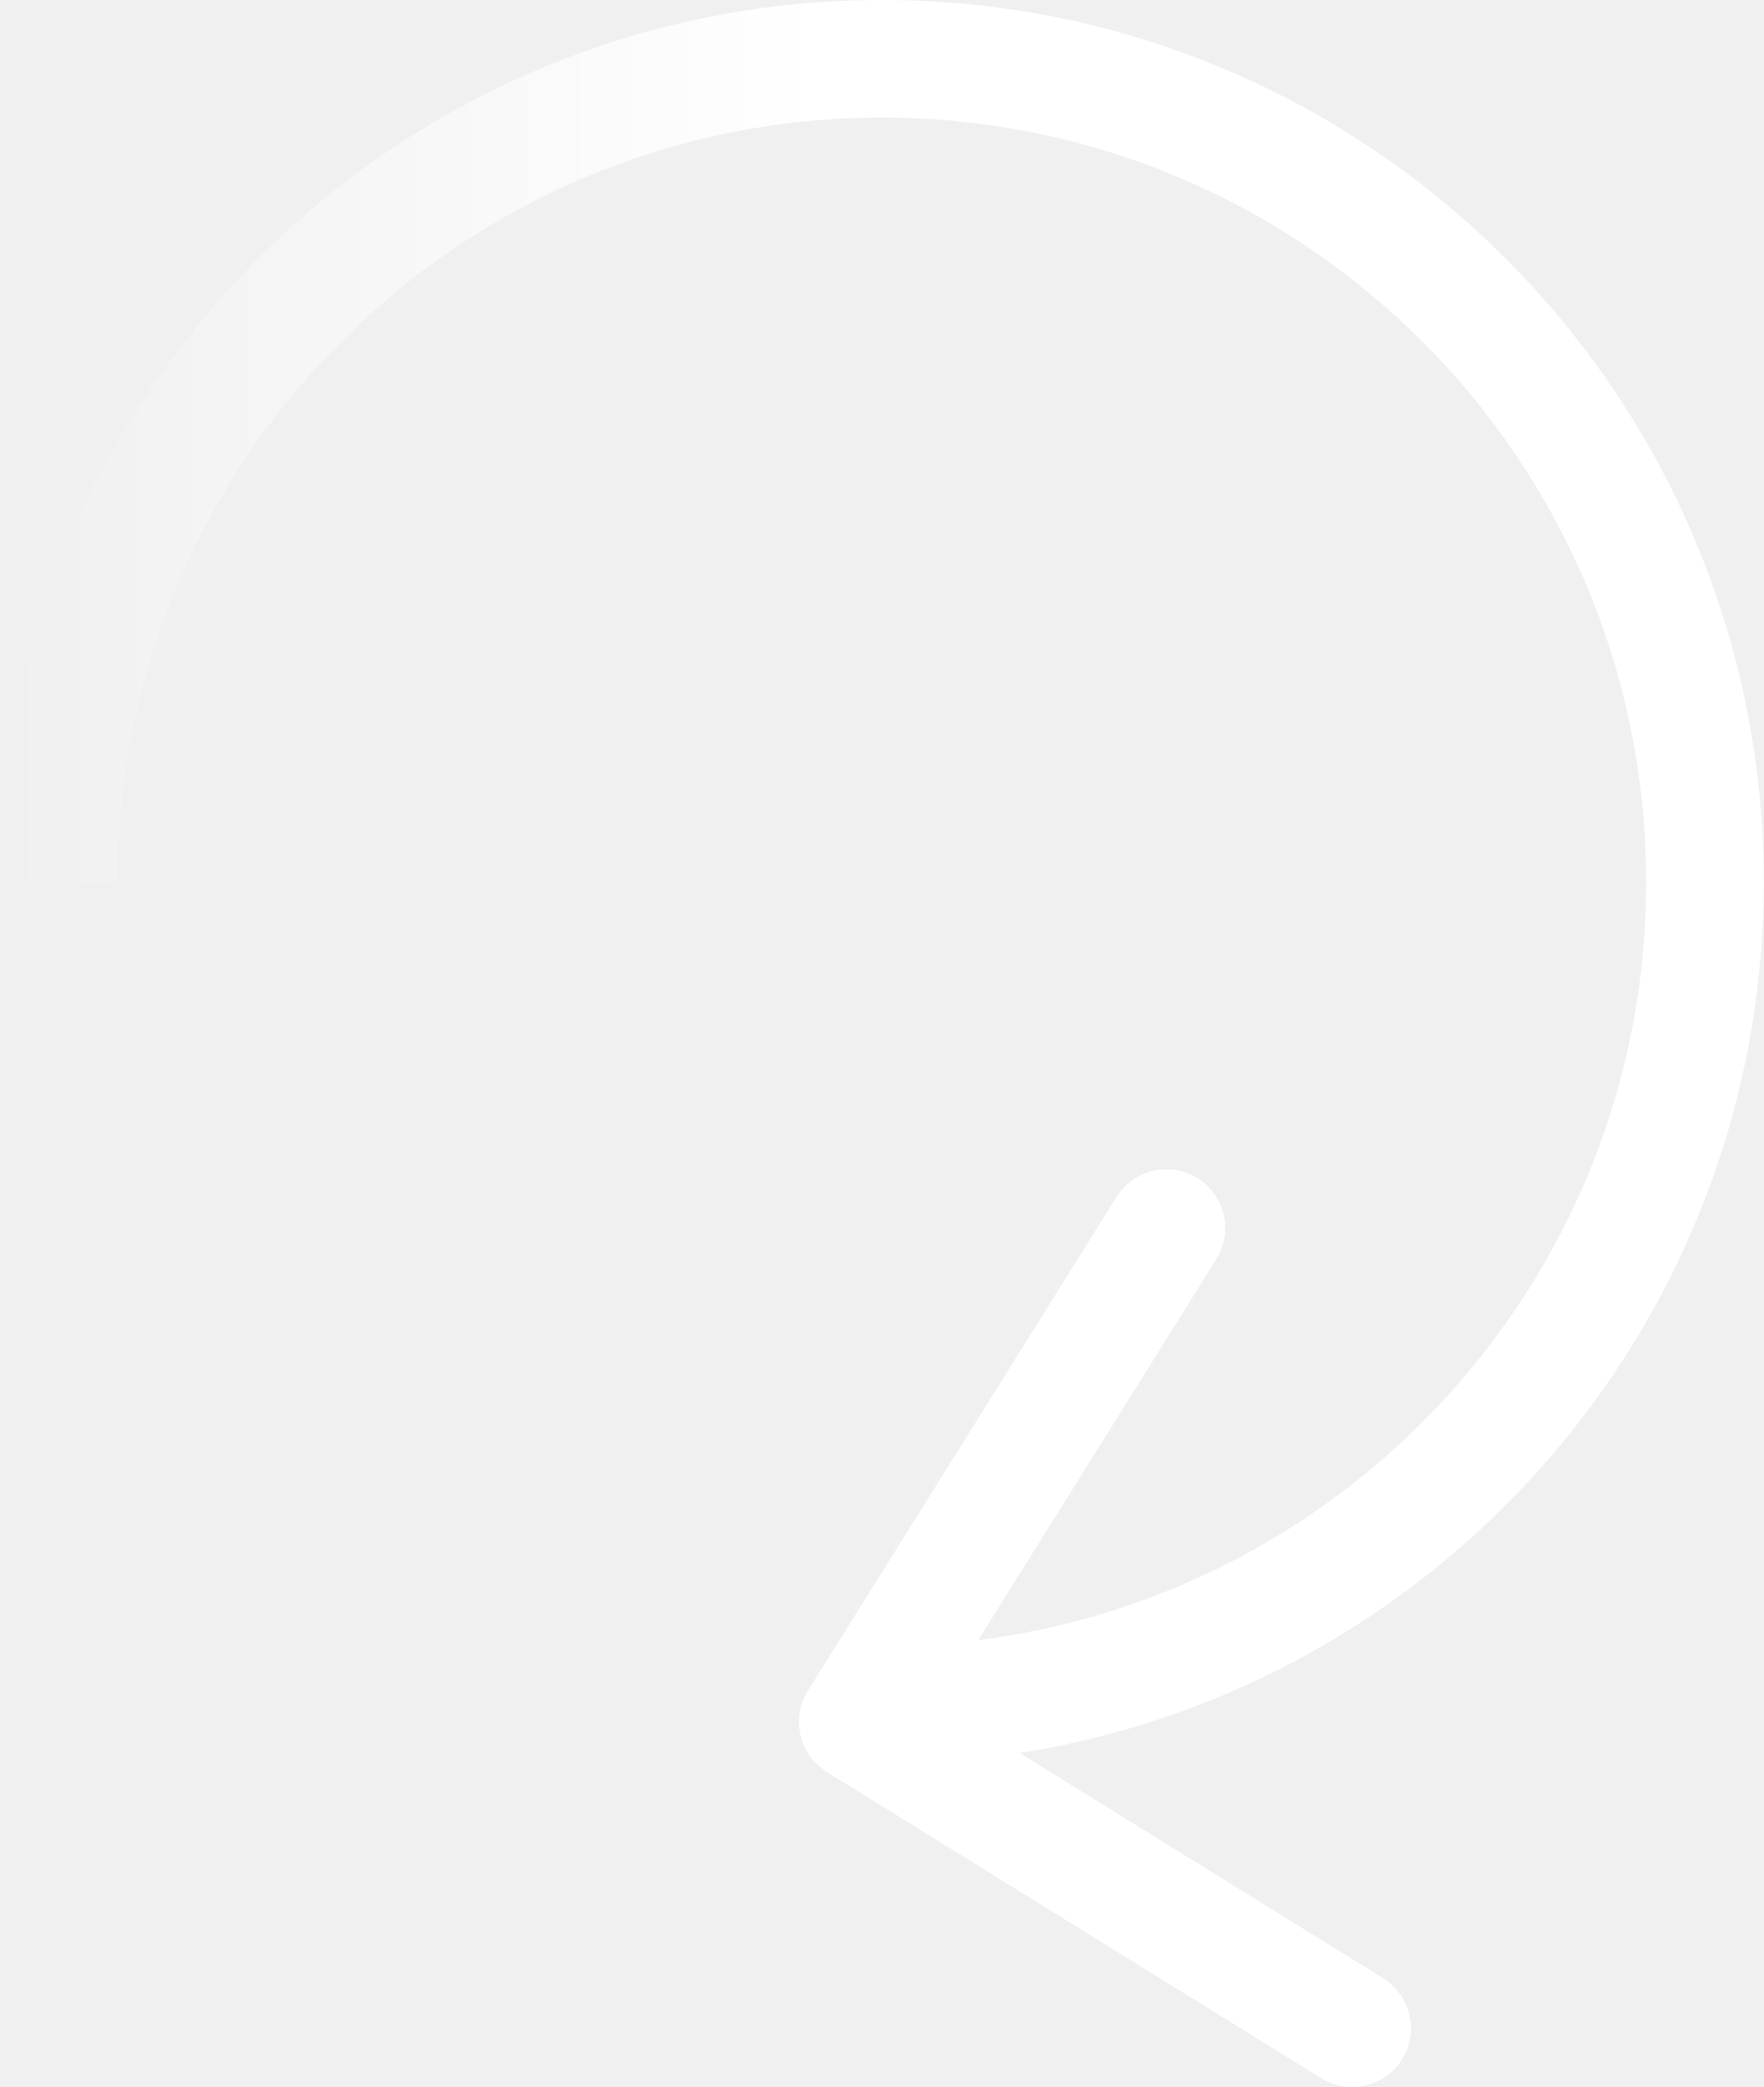
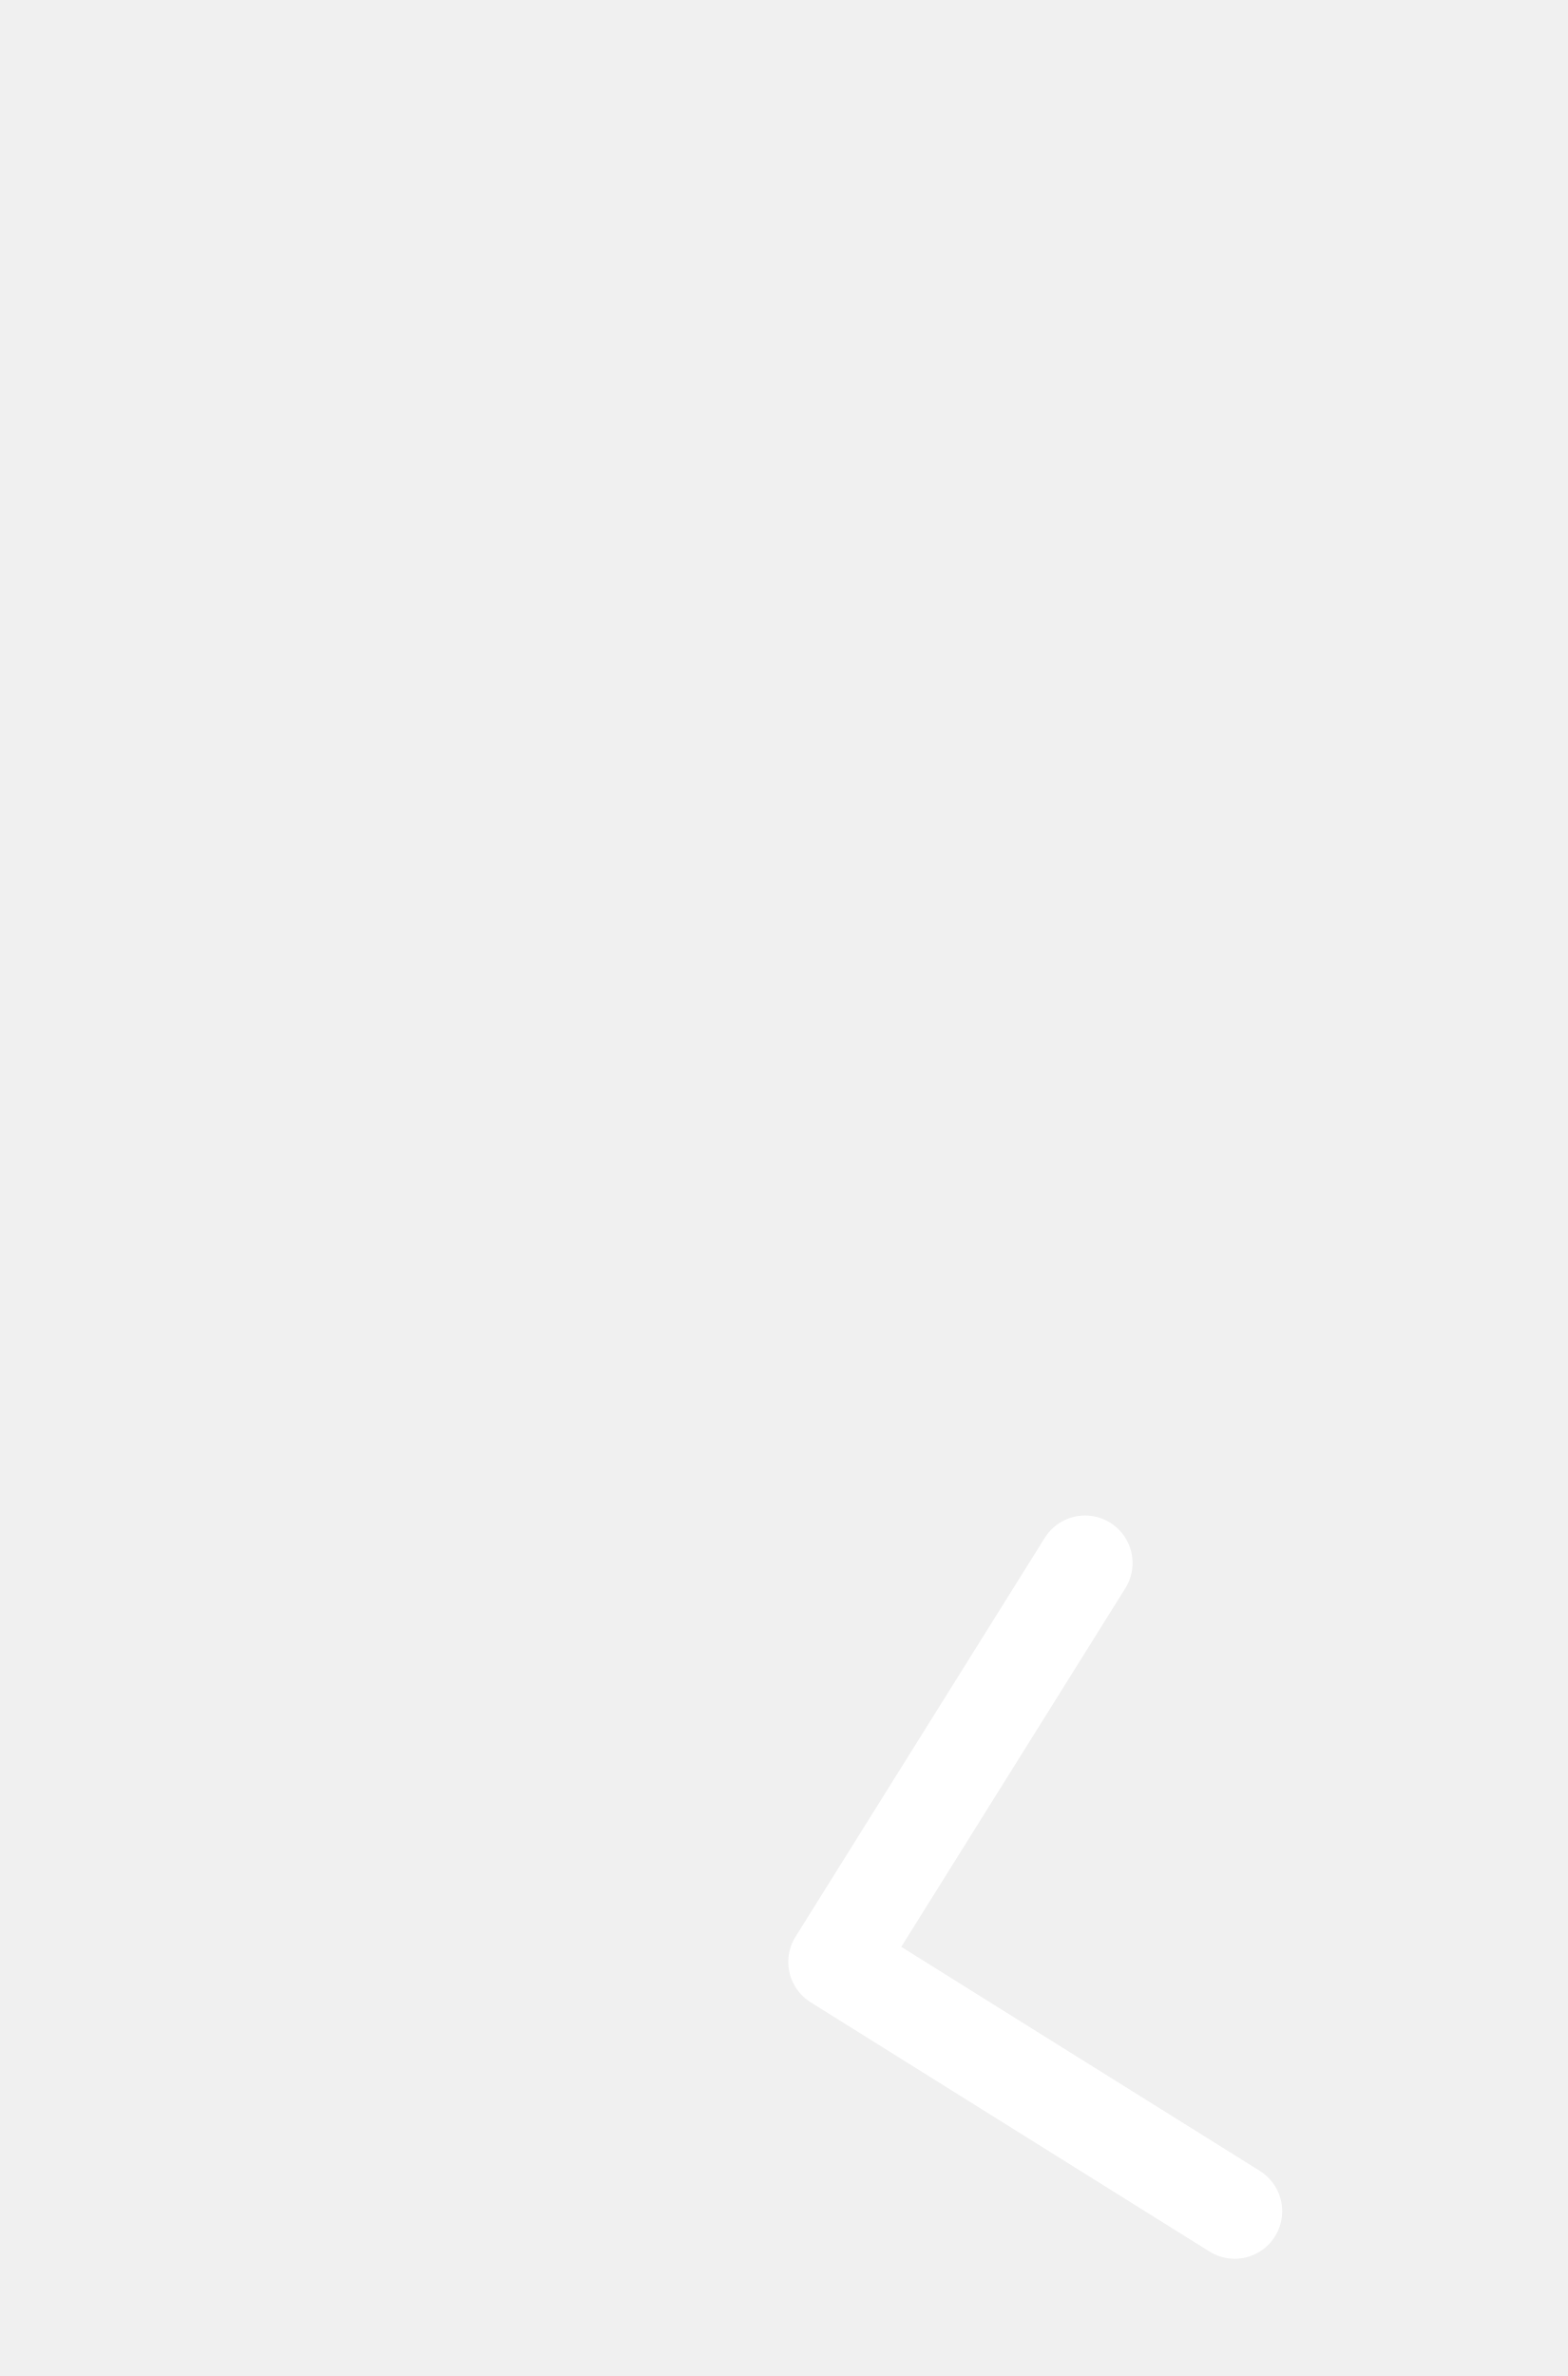
- <svg xmlns="http://www.w3.org/2000/svg" viewBox="0 0 30 35.5">
-   <defs>
-     <style>.cls-1,.cls-2{fill:none;stroke-width:2px;}.cls-1{stroke-miterlimit:10;stroke:url(#linear-gradient);}.cls-2{stroke:#fff;stroke-linecap:round;stroke-linejoin:round;}</style>
-     <linearGradient id="linear-gradient" y1="24" x2="30" y2="24" gradientTransform="matrix(1, 0, 0, -1, 0, 39)" gradientUnits="userSpaceOnUse">
-       <stop offset="0" stop-color="#fff" stop-opacity="0" />
-       <stop offset="0.47" stop-color="#fff" />
-     </linearGradient>
-   </defs>
-   <g id="Layer_2" data-name="Layer 2">
-     <g id="Layer_1-2" data-name="Layer 1">
-       <g id="Layer_2-2" data-name="Layer 2">
-         <g id="Layer_1-2-2" data-name="Layer 1-2">
-           <path class="cls-1" d="M1,15A14,14,0,1,1,15,29" />
-           <path class="cls-2" d="M19.84,20.89l-5.25,8.4L23,34.5" />
-         </g>
-       </g>
-     </g>
+ <svg xmlns="http://www.w3.org/2000/svg" width="33" height="50" viewBox="0 0 33 50">
+   <g fill="none" fill-rule="evenodd" stroke-linecap="round" stroke-linejoin="round" stroke-width="2">
+     <path d="M4 27c0-7.732 6.268-14 14-14s14 6.268 14 14-6.268 14-14 14" />
+     <path stroke="#FFF" d="M22.836 32.892l-5.246 8.395 8.395 5.246" />
  </g>
</svg>
